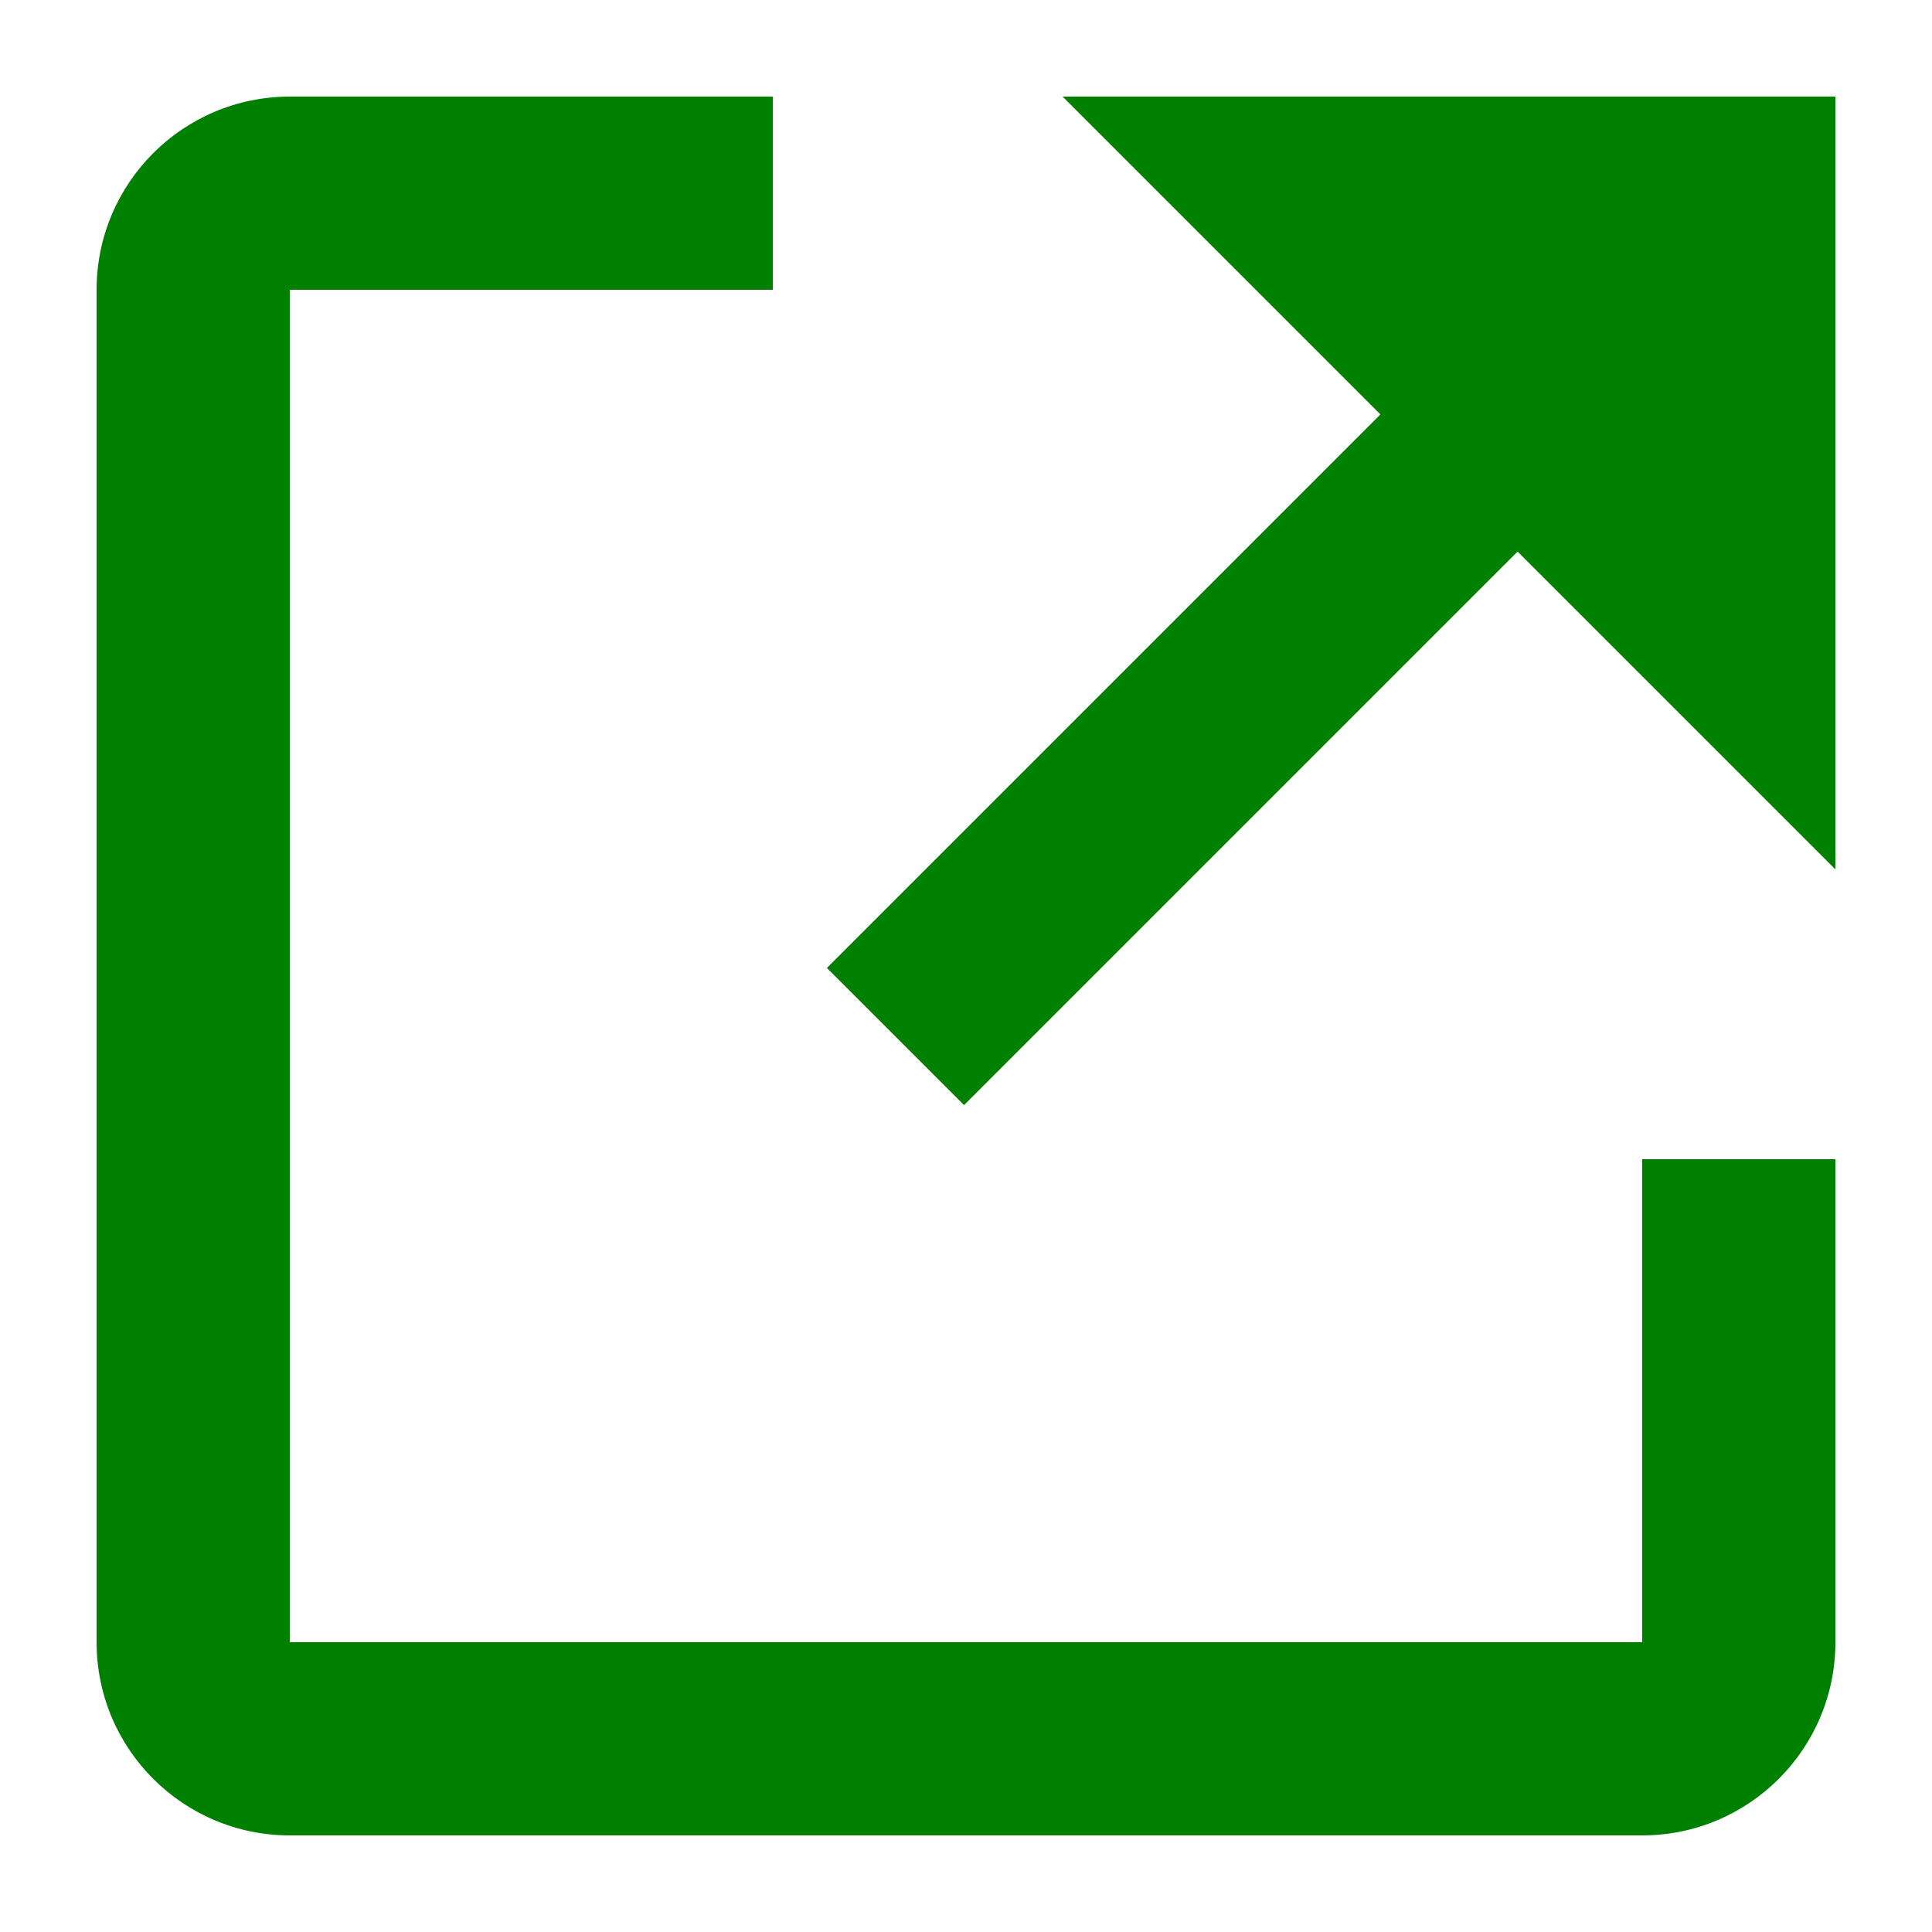
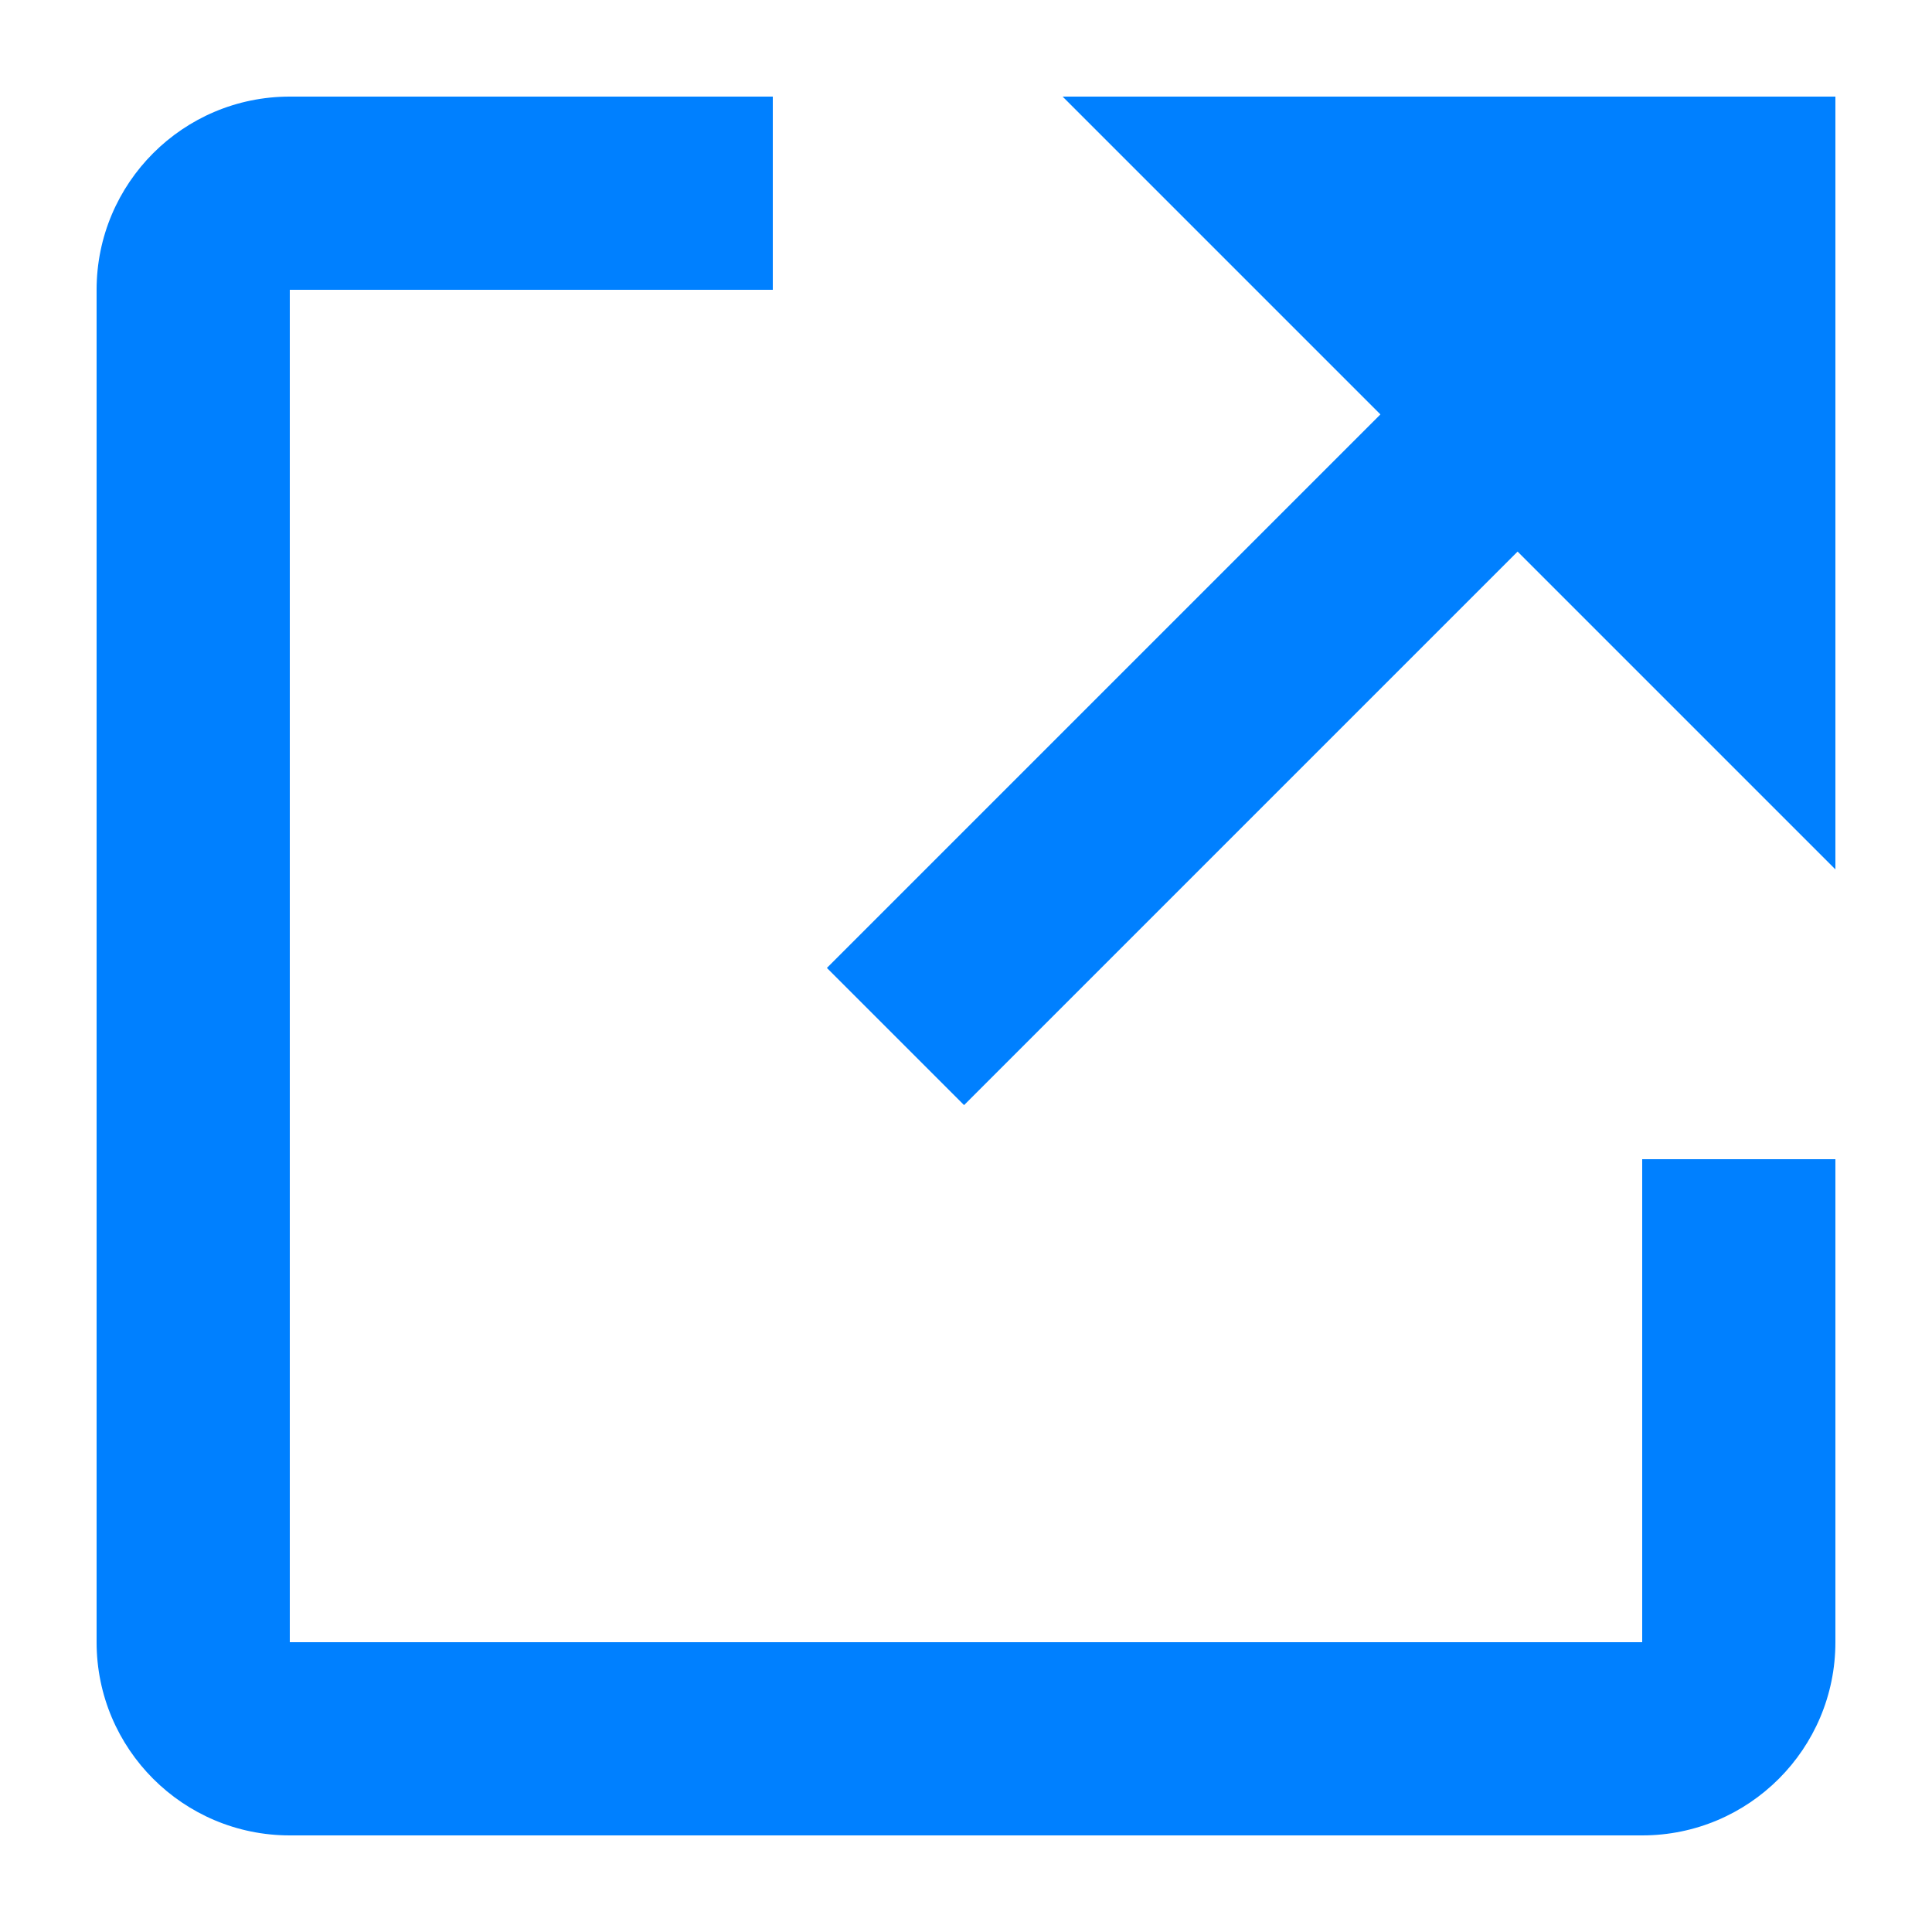
<svg xmlns="http://www.w3.org/2000/svg" class="external-link" viewBox="0 0 20 20" width="14" height="14">
-   <path d="M17 17H3V3h5V1H3a2 2 0 0 0-2 2v14a2 2 0 0 0 2 2h14a2 2 0 0 0 2-2v-5h-2z" fill="green" />
-   <path d="M19 1h-8l3.29 3.29-5.73 5.73 1.42 1.42 5.73-5.73L19 9V1z" fill="green" />
+   <path d="M17 17H3V3h5V1H3a2 2 0 0 0-2 2v14a2 2 0 0 0 2 2h14a2 2 0 0 0 2-2v-5h-2z" fill="#0080FF" />
+   <path d="M19 1h-8l3.29 3.29-5.73 5.73 1.42 1.42 5.73-5.73L19 9V1z" fill="#0080FF" />
</svg>
